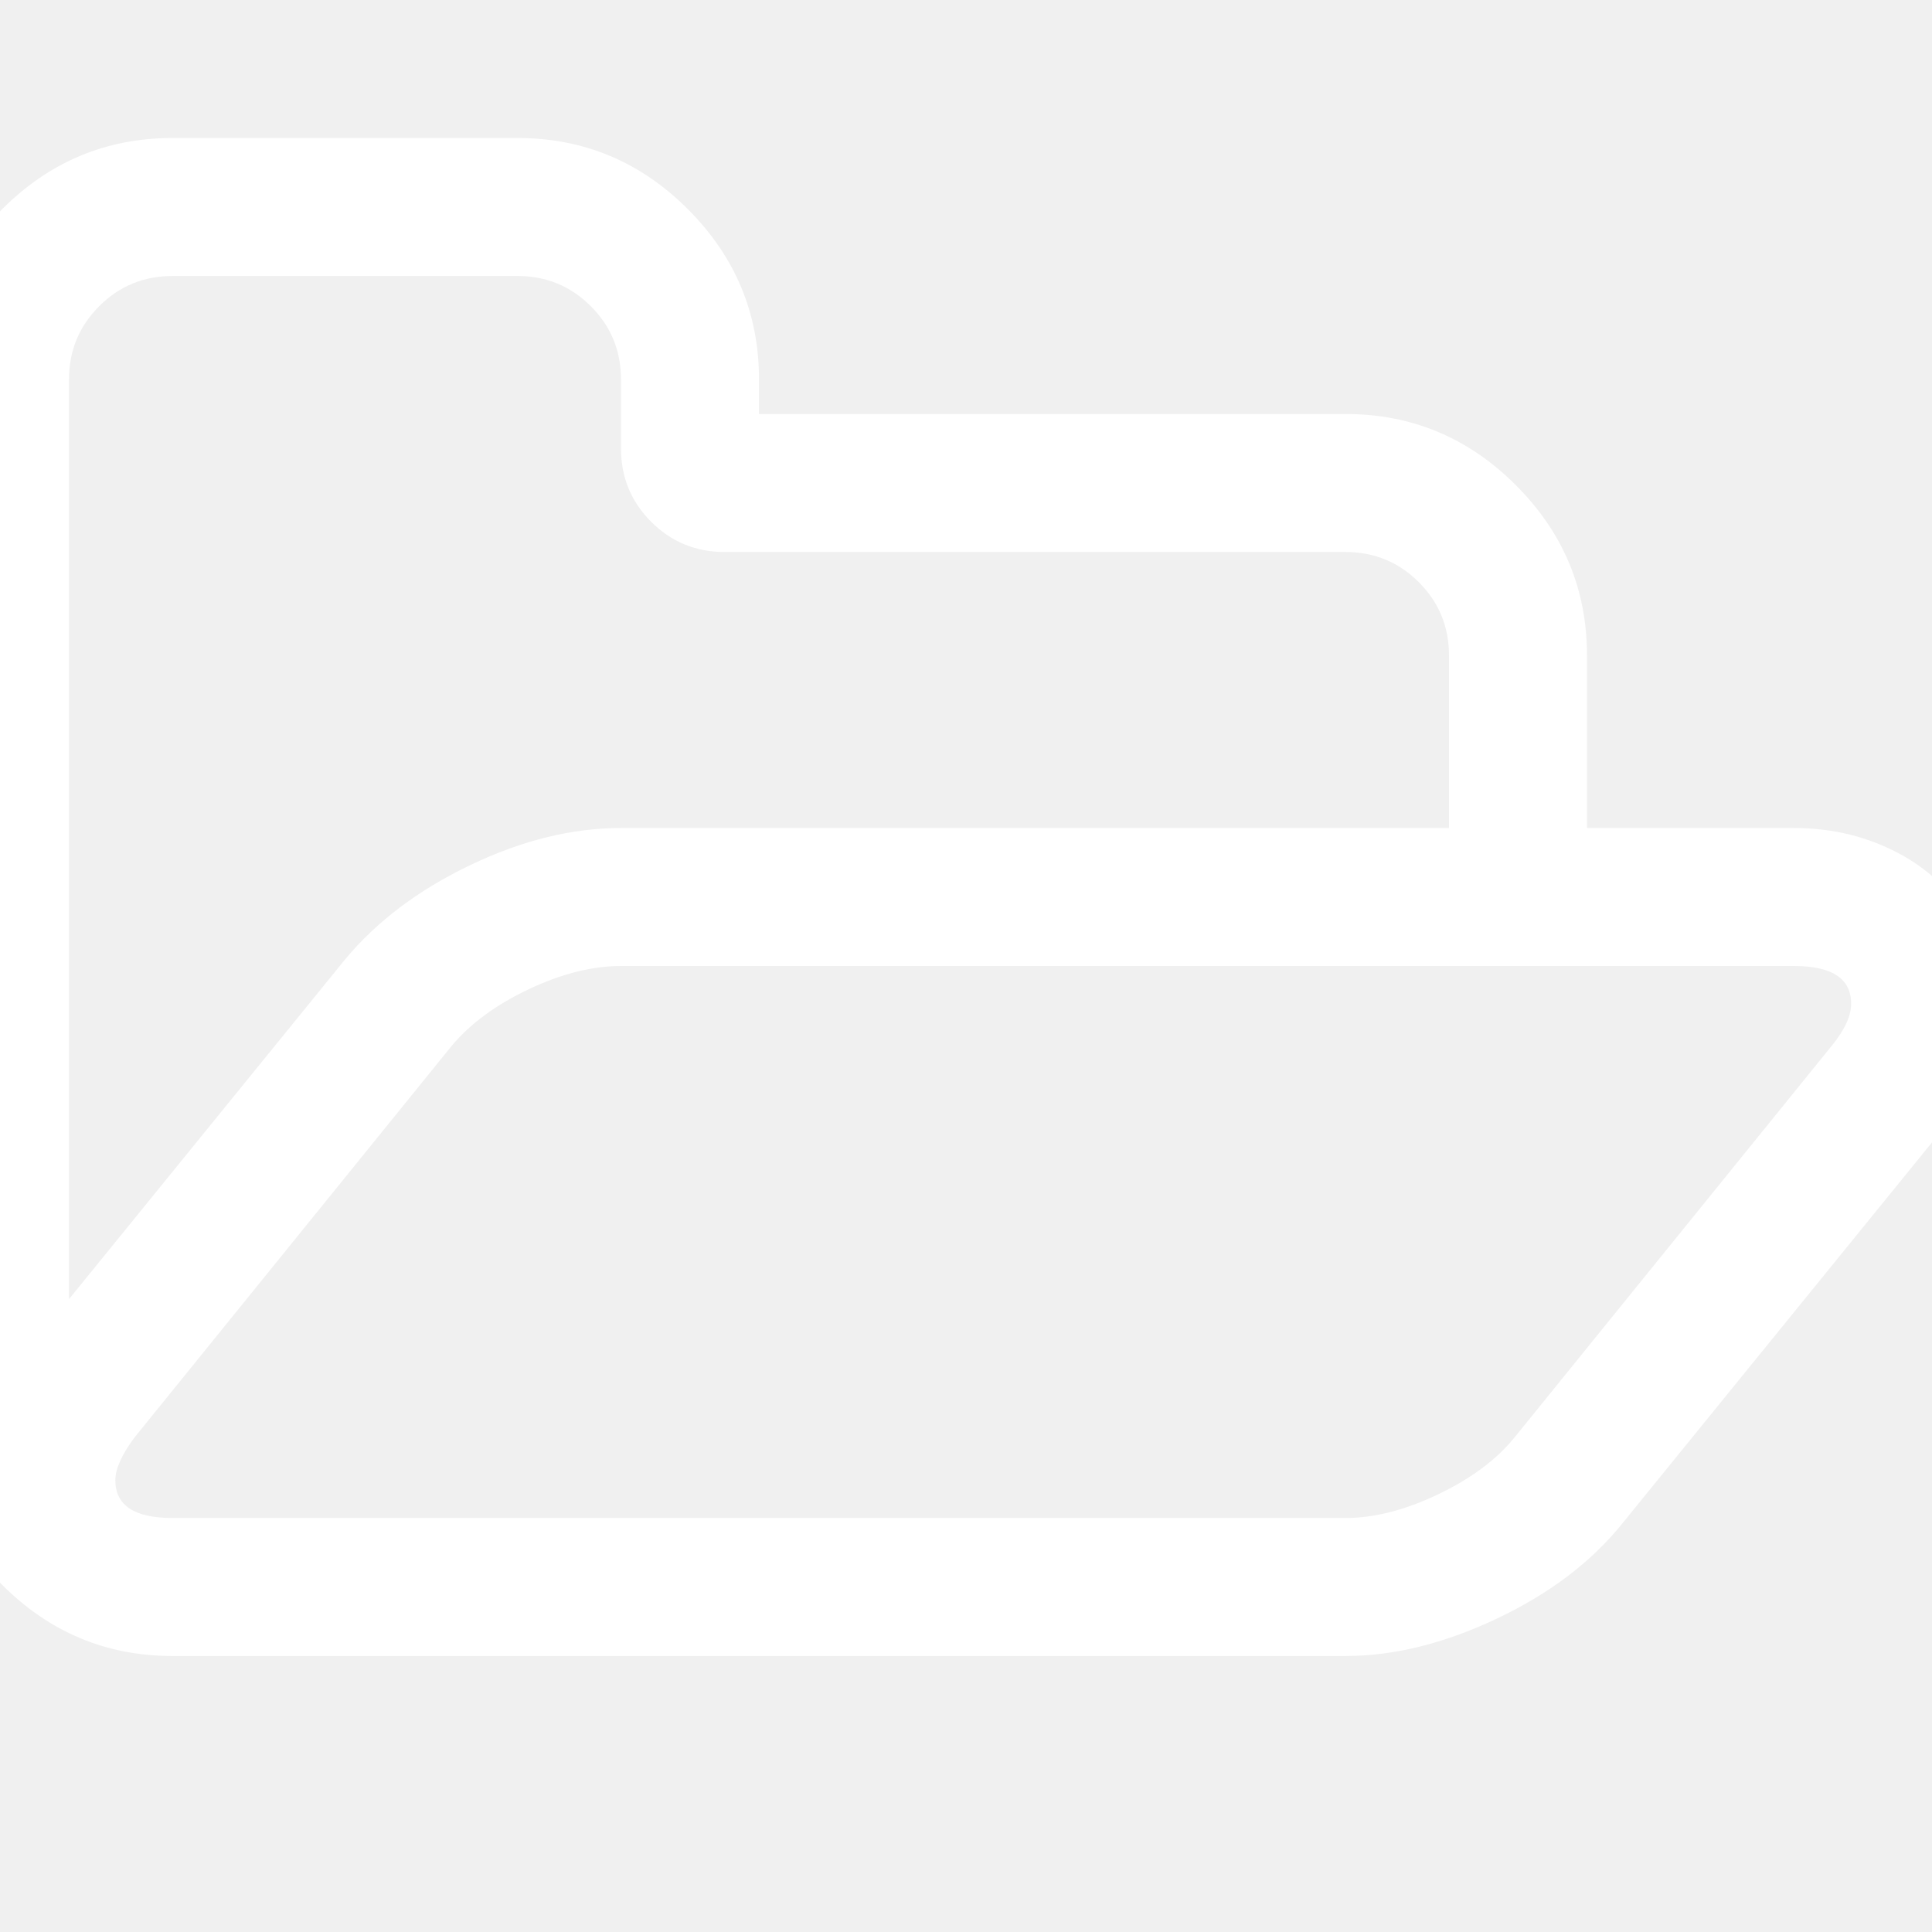
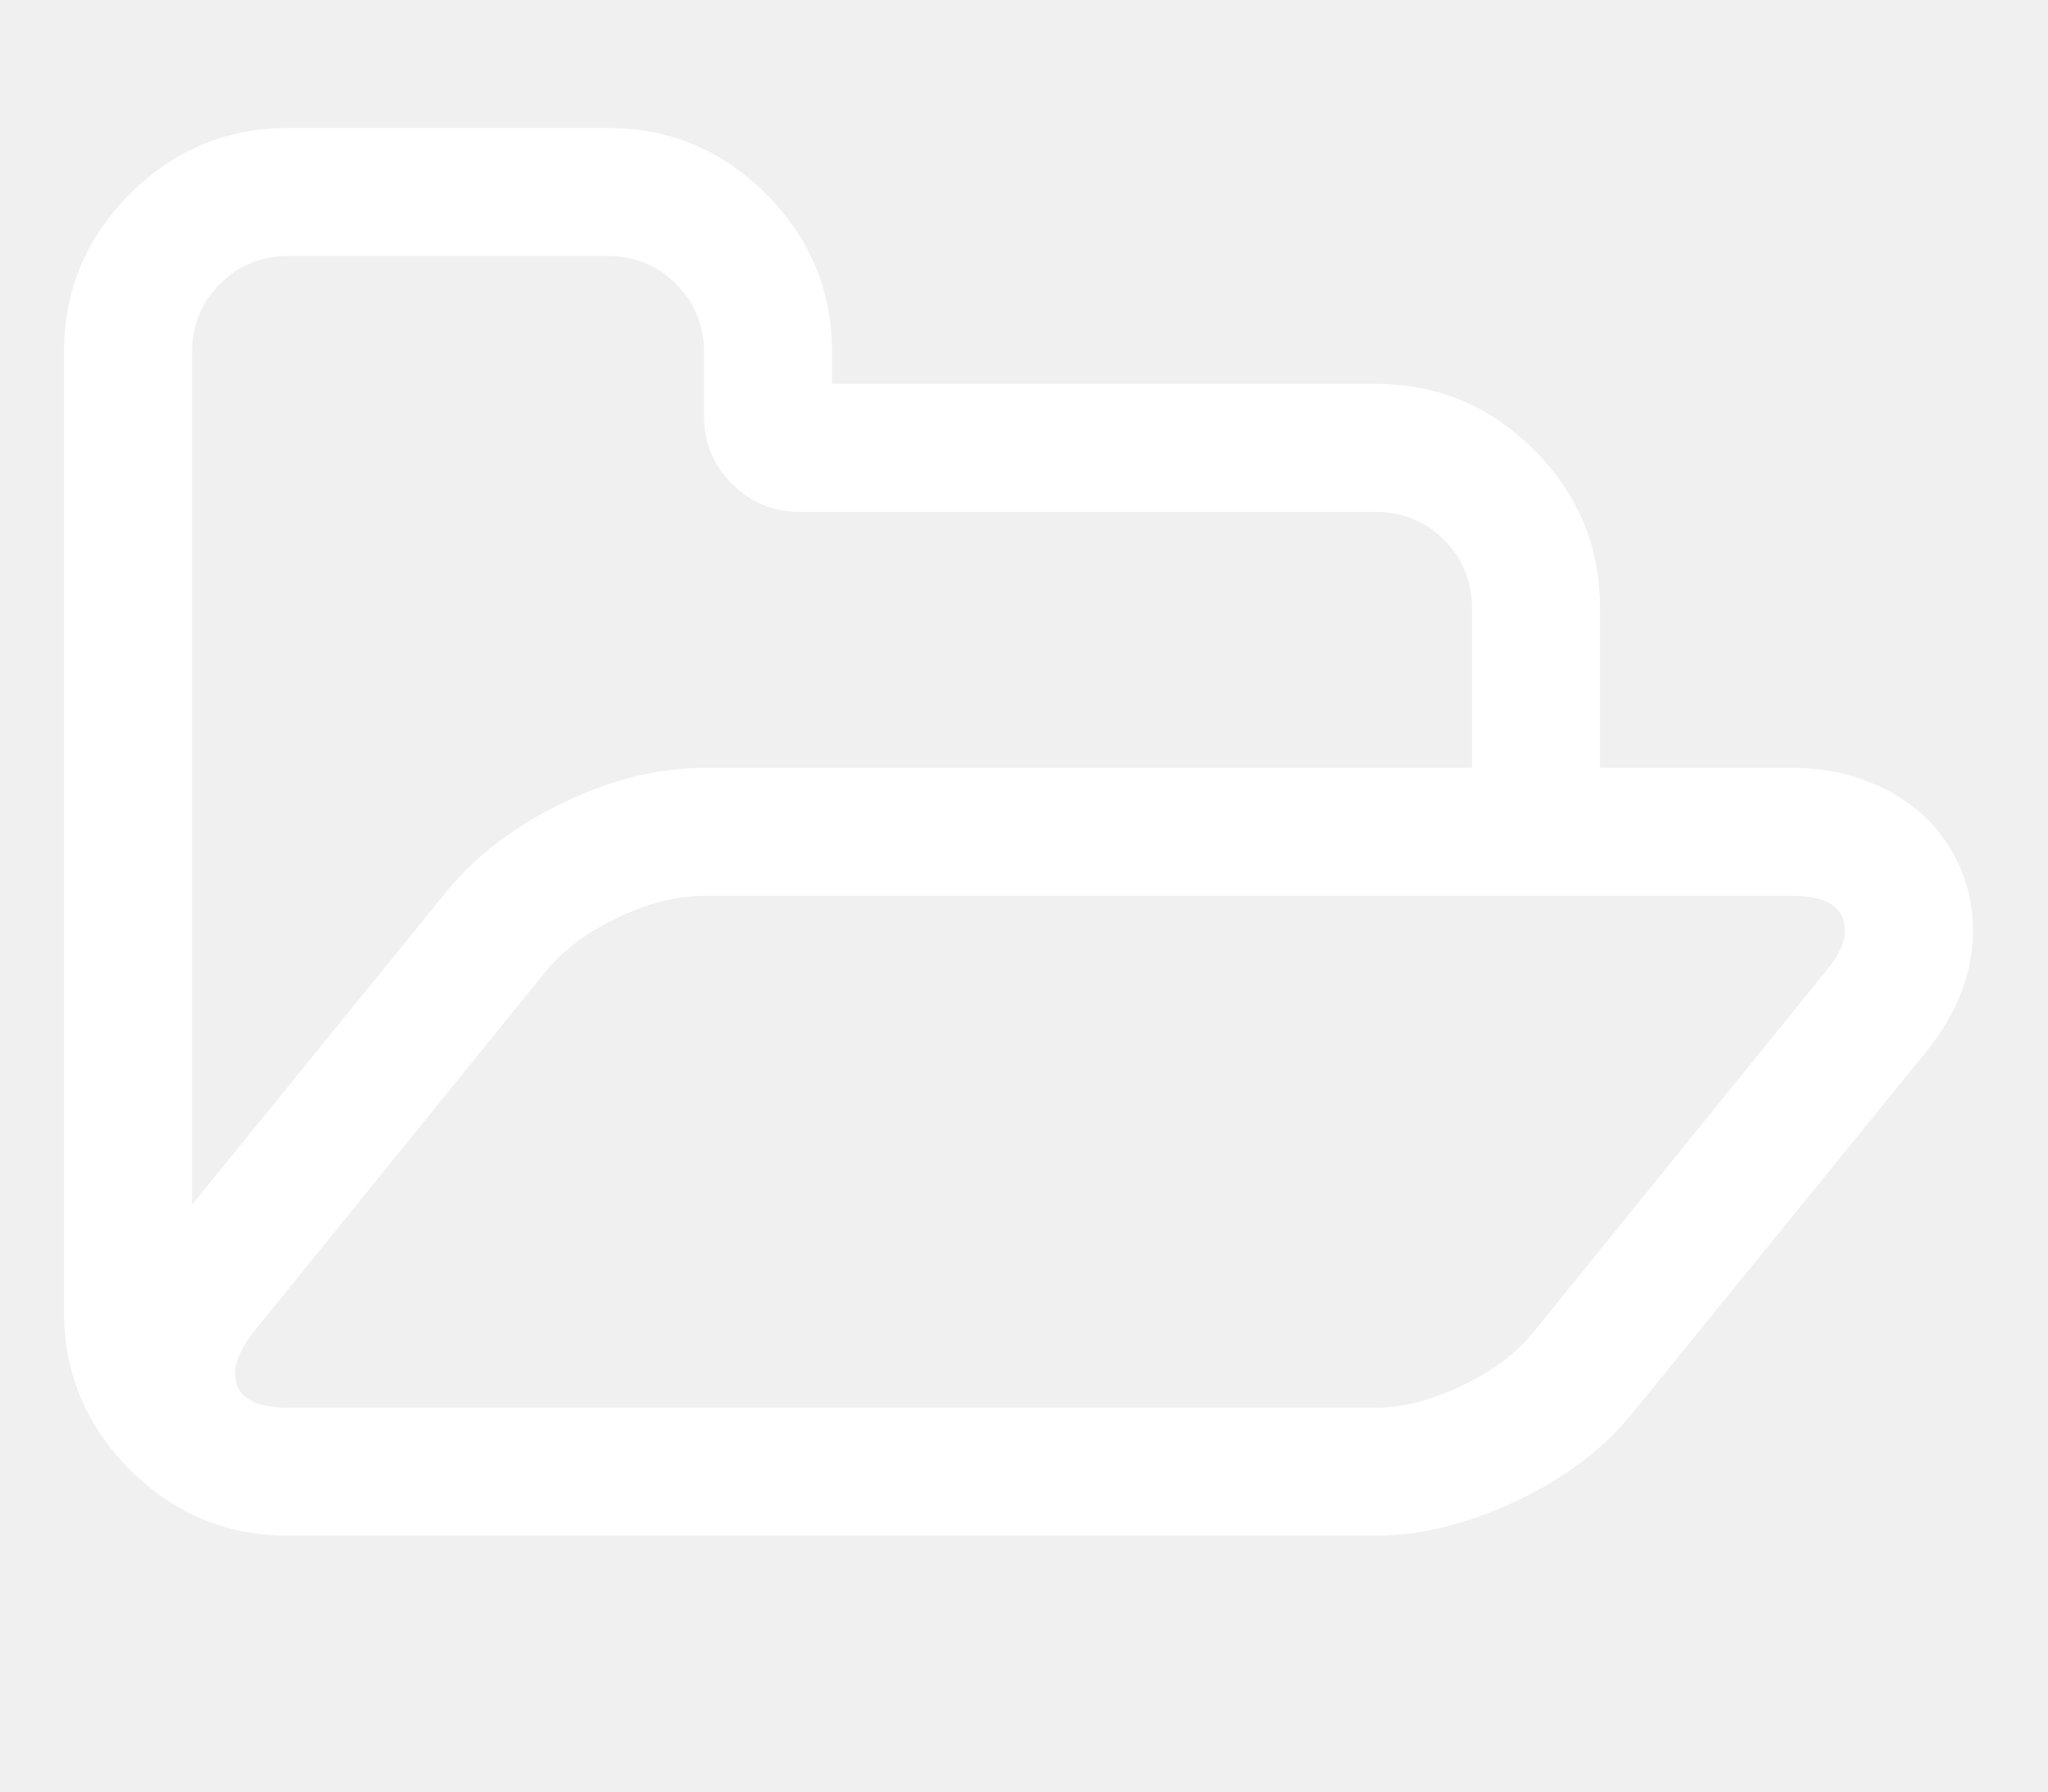
- <svg xmlns="http://www.w3.org/2000/svg" width="1792" height="1792" viewBox="0 0 1792 1792">
-   <path d="M1717 931q0-35-53-35h-1088q-40 0-85.5 21.5t-71.5 52.5l-294 363q-18 24-18 40 0 35 53 35h1088q40 0 86-22t71-53l294-363q18-22 18-39zm-1141-163h768v-160q0-40-28-68t-68-28h-576q-40 0-68-28t-28-68v-64q0-40-28-68t-68-28h-320q-40 0-68 28t-28 68v853l256-315q44-53 116-87.5t140-34.5zm1269 163q0 62-46 120l-295 363q-43 53-116 87.5t-140 34.5h-1088q-92 0-158-66t-66-158v-960q0-92 66-158t158-66h320q92 0 158 66t66 158v32h544q92 0 158 66t66 158v160h192q54 0 99 24.5t67 70.5q15 32 15 68z" fill="#fff" />
+ <svg xmlns="http://www.w3.org/2000/svg" width="2048" height="1792" viewBox="0 0 2048 1792">
+   <path d="M1845 931q0-35-53-35h-1088q-40 0-85.5 21.5t-71.5 52.5l-294 363q-18 24-18 40 0 35 53 35h1088q40 0 86-22t71-53l294-363q18-22 18-39zm-1141-163h768v-160q0-40-28-68t-68-28h-576q-40 0-68-28t-28-68v-64q0-40-28-68t-68-28h-320q-40 0-68 28t-28 68v853l256-315q44-53 116-87.5t140-34.5zm1269 163q0 62-46 120l-295 363q-43 53-116 87.5t-140 34.5h-1088q-92 0-158-66t-66-158v-960q0-92 66-158t158-66h320q92 0 158 66t66 158v32h544q92 0 158 66t66 158v160h192q54 0 99 24.5t67 70.5q15 32 15 68z" fill="#fff" />
</svg>
